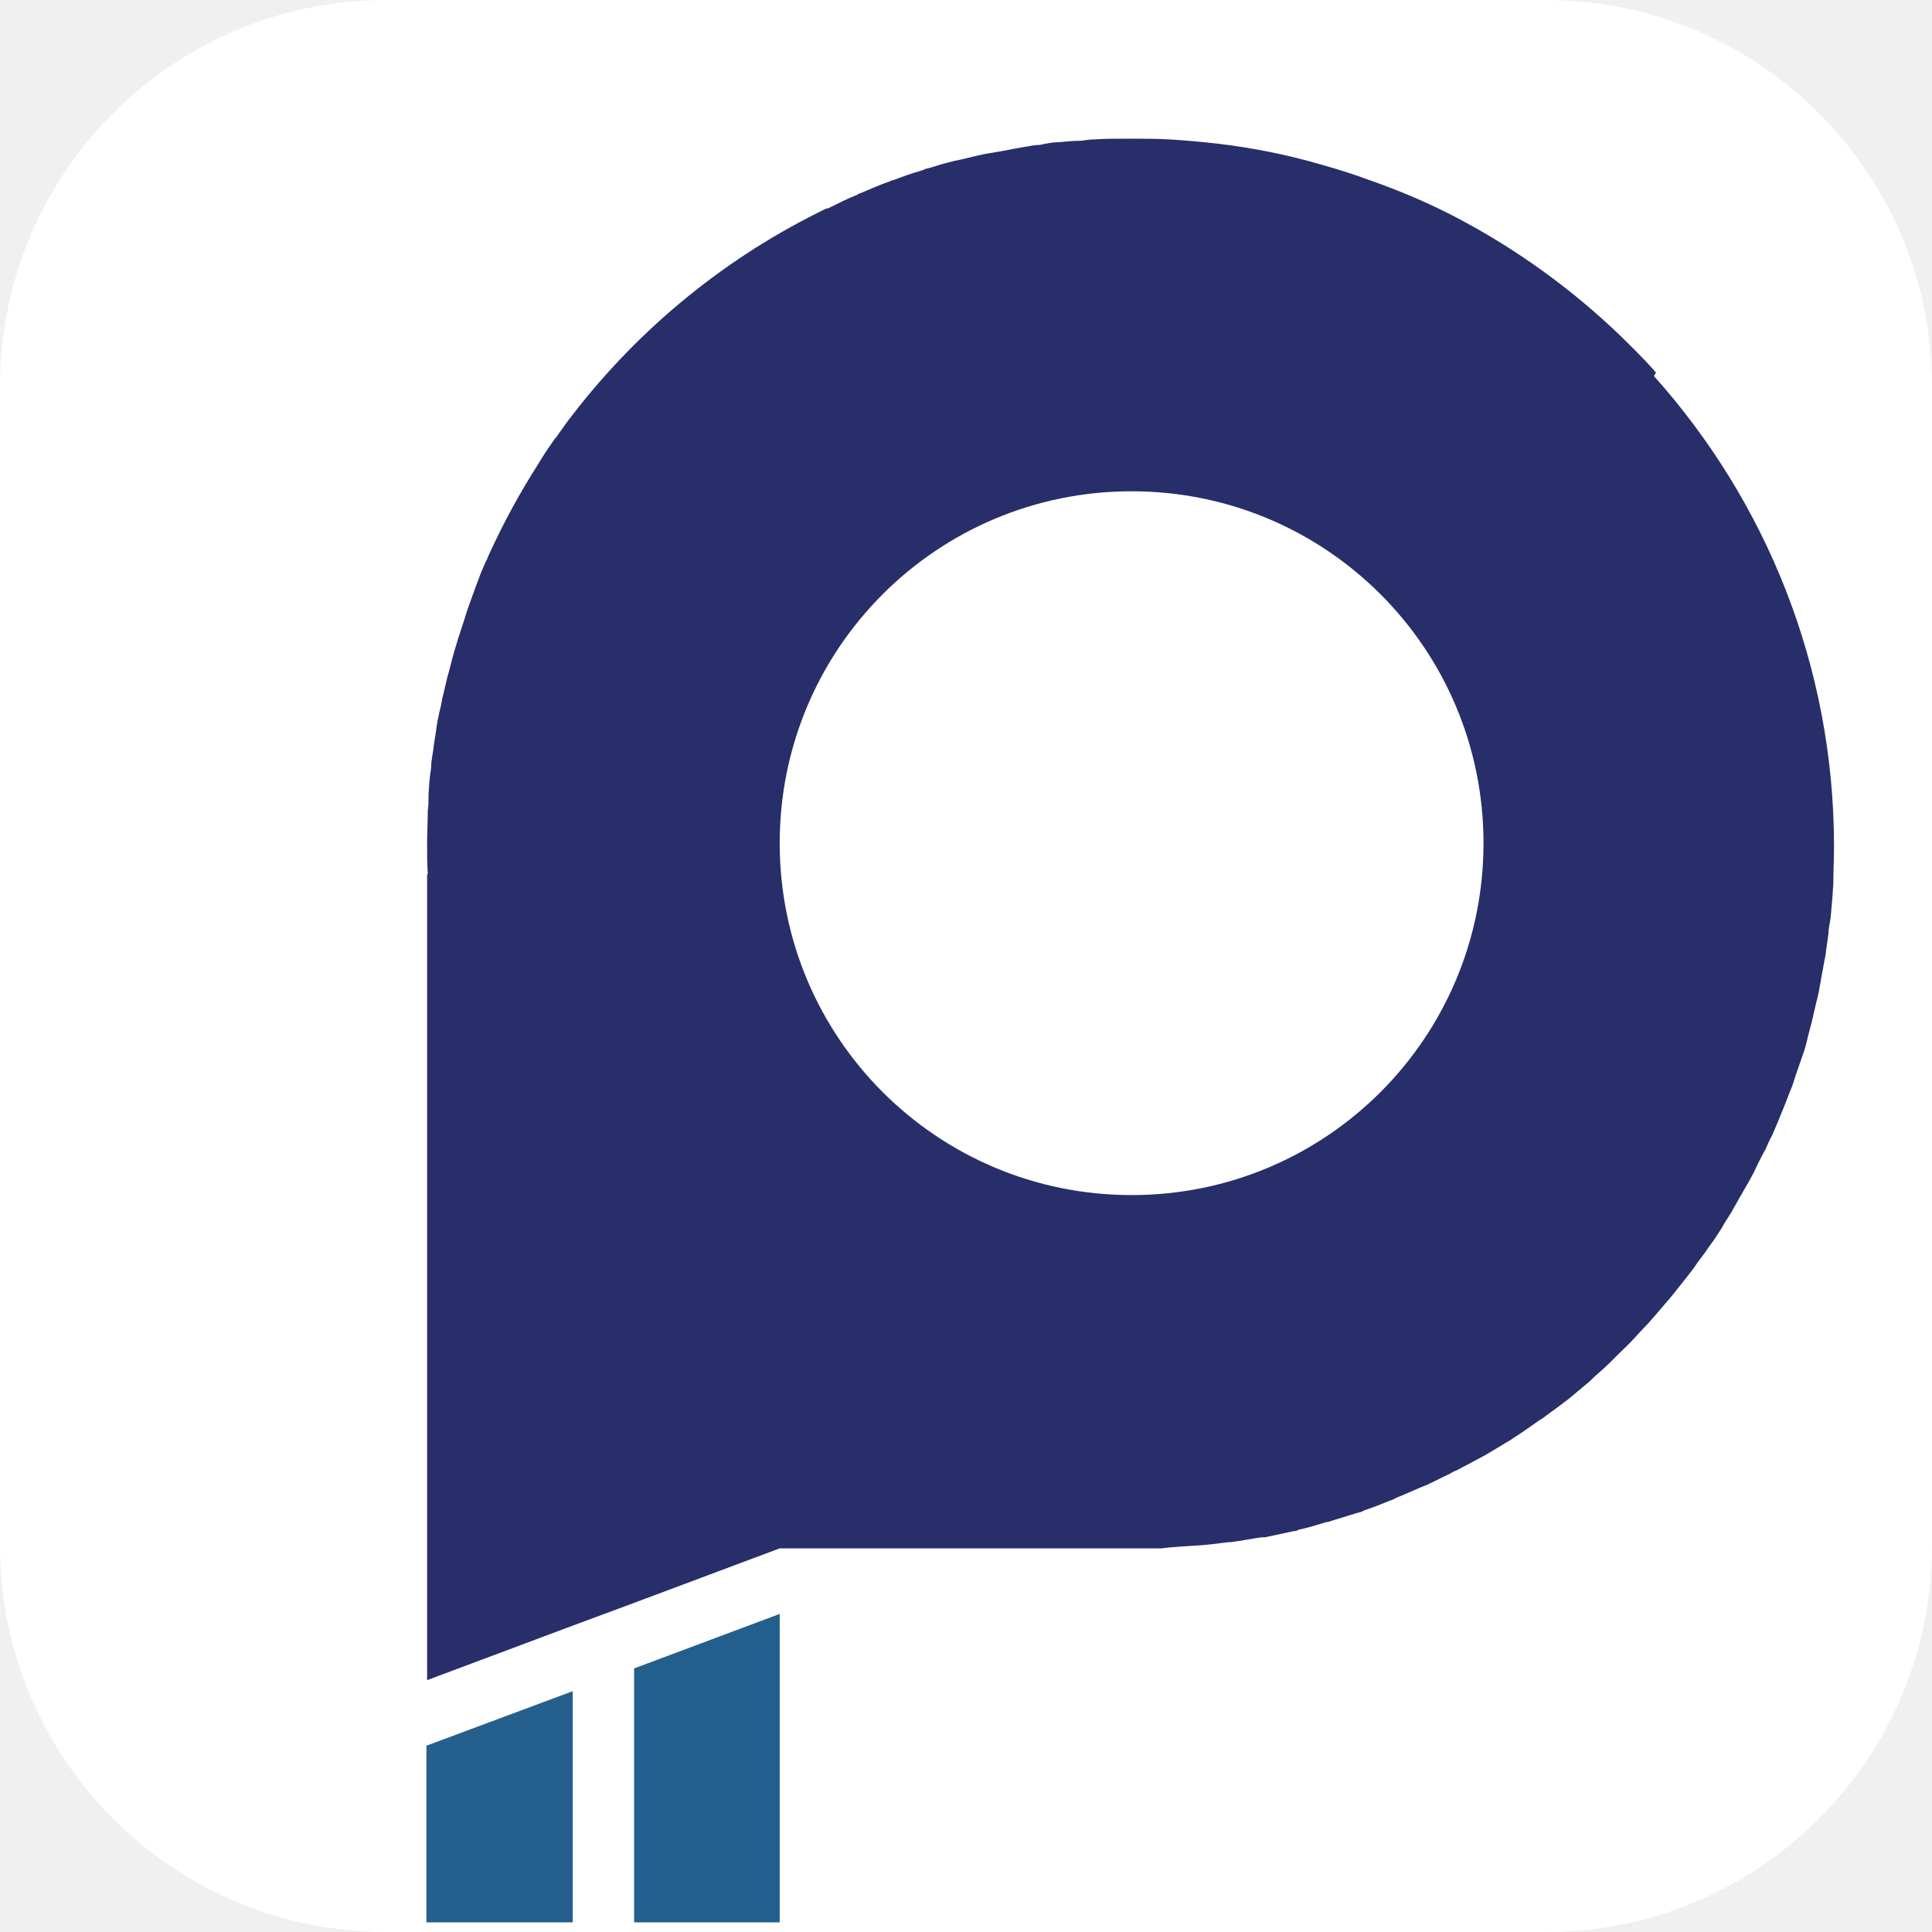
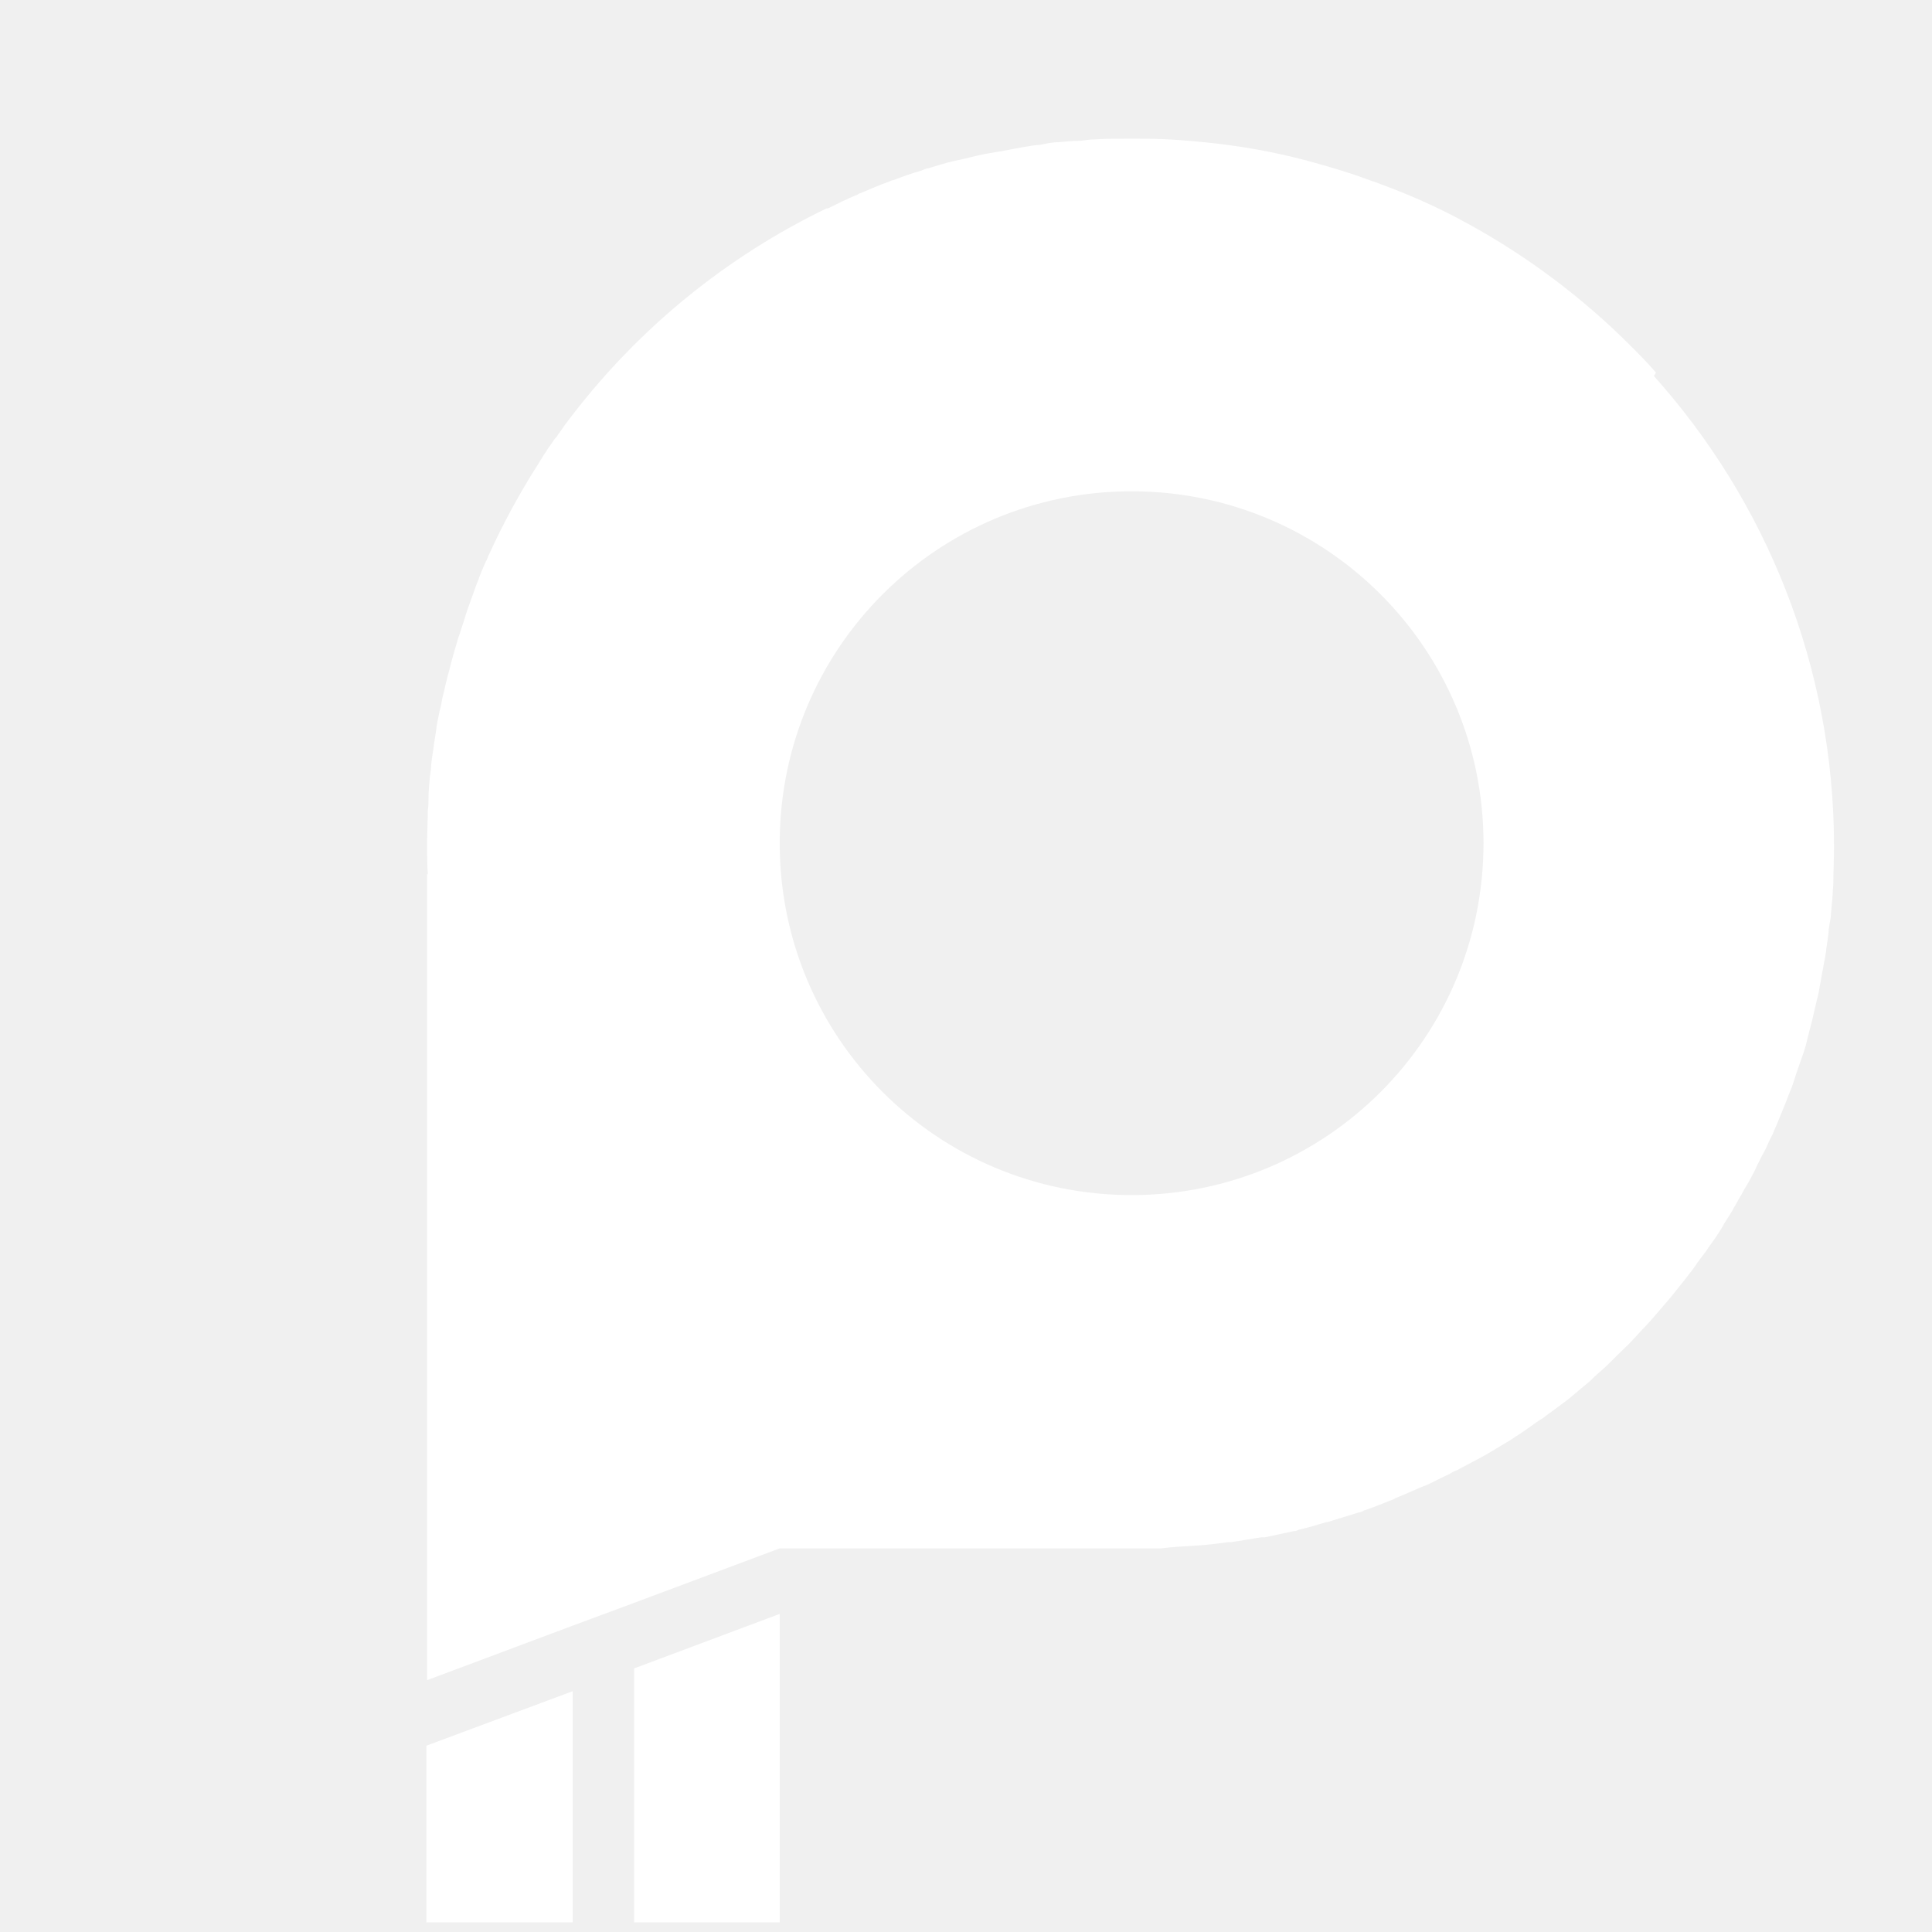
<svg xmlns="http://www.w3.org/2000/svg" viewBox="242 0 280 280" role="img" aria-label="Profesional App">
-   <rect x="242" y="0" width="280" height="280" rx="56" fill="#ffffff" />
-   <polygon fill="#245f8d" points="303.8 278.6 325 278.6 325 245.1 303.8 253 303.8 278.6" />
-   <polygon fill="#235f8c" points="333.9 278.6 355 278.6 355 233.9 333.9 241.8 333.9 278.6" />
-   <path fill="#282e69" d="M482,54c-1.2-1.4-2.5-2.7-3.8-4-6.9-6.9-14.9-12.9-23.5-17.6-4.7-2.6-9.6-4.7-14.8-6.5-2.7-1-5.5-1.8-8.4-2.6-4.9-1.3-9.9-2.2-15.1-2.7s-6.9-.5-10.4-.5-3.5,0-5.3.1c-.7,0-1.3.1-2,.2-1.1,0-2.1.1-3.2.2-.9,0-1.9.2-2.8.4-.8,0-1.5.2-2.3.3-1.1.2-2.2.4-3.2.6-.6.1-1.2.2-1.8.3-1.2.2-2.4.5-3.6.8-.4.1-.9.2-1.4.3-1.3.3-2.6.7-3.9,1.1-.3,0-.6.2-.9.3-1.4.4-2.8.9-4.1,1.4-.2,0-.4.1-.6.2-1.4.5-2.8,1.1-4.2,1.7-.1,0-.3.1-.4.2-1.5.6-2.9,1.3-4.3,2,0,0-.1,0-.2,0-14.5,7-27.1,17.3-36.8,29.9h0c-.8,1-1.5,2-2.2,3-.1.2-.2.3-.4.5-.7,1-1.4,2-2,3-.1.2-.2.3-.3.5-2.7,4.2-5.1,8.6-7.2,13.2-.2.4-.3.8-.5,1.1-.4.9-.8,1.8-1.1,2.7-.2.5-.4,1-.6,1.6-.3.8-.6,1.7-.9,2.5-.2.6-.4,1.2-.6,1.9-.3.8-.5,1.6-.8,2.4-.2.8-.5,1.6-.7,2.4-.3,1-.5,2-.8,3-.3,1.1-.5,2.2-.8,3.3-.1.6-.2,1.2-.4,1.9-.2.9-.4,1.9-.5,2.8-.1.6-.2,1.3-.3,1.9-.1,1-.3,1.9-.4,2.9,0,.6-.1,1.2-.2,1.9-.1,1.1-.2,2.1-.2,3.2,0,.5,0,1.1-.1,1.6,0,1.6-.1,3.2-.1,4.9s0,2.9.1,4.4h-.1v97.7h0v19.1l21.1-7.9,8.9-3.3,21.1-7.9h51s0,0,0,0,0,0,0,0h4.3c1.6-.2,3.3-.3,4.9-.4,0,0,.1,0,.2,0,1.6-.1,3.1-.3,4.6-.5.1,0,.3,0,.4,0,1.5-.2,3-.5,4.4-.7.2,0,.4,0,.5,0,1.4-.3,2.8-.6,4.2-.9.2,0,.4,0,.7-.2,1.4-.3,2.7-.7,4-1.1.3,0,.5-.1.8-.2,1.3-.4,2.6-.8,3.9-1.2.3,0,.6-.2.8-.3,1.2-.4,2.5-.9,3.7-1.4.3-.1.6-.2.9-.4,1.2-.5,2.4-1,3.5-1.5.3-.1.7-.3,1-.4,1.1-.5,2.2-1.1,3.3-1.6.3-.2.7-.4,1-.5,1.1-.6,2.1-1.1,3.2-1.7.4-.2.7-.4,1.1-.6,1-.6,2-1.2,3-1.8.4-.2.8-.5,1.1-.7,1-.6,1.9-1.3,2.8-1.9.4-.3.8-.6,1.2-.8.9-.7,1.8-1.3,2.7-2,.4-.3.8-.6,1.2-.9.8-.7,1.7-1.4,2.5-2.1.4-.3.8-.7,1.2-1.1.8-.7,1.6-1.4,2.3-2.1.4-.4.8-.8,1.2-1.2.7-.7,1.5-1.4,2.2-2.2.4-.4.8-.9,1.2-1.3.7-.7,1.4-1.5,2-2.2.4-.5.8-.9,1.2-1.4.6-.7,1.3-1.5,1.9-2.3.4-.5.8-1,1.2-1.5.6-.8,1.2-1.5,1.7-2.3.4-.5.8-1.1,1.2-1.6.5-.8,1.1-1.5,1.6-2.3.4-.6.8-1.2,1.1-1.8.5-.8,1-1.5,1.4-2.3.4-.6.7-1.3,1.1-1.9.4-.8.9-1.5,1.3-2.3.4-.7.7-1.3,1-2,.4-.8.8-1.6,1.2-2.3.3-.7.6-1.4,1-2.1.3-.8.7-1.6,1-2.4.3-.7.6-1.5.9-2.2.3-.8.6-1.6.9-2.3.3-.8.5-1.6.8-2.4.3-.8.5-1.5.8-2.3.3-.8.5-1.6.7-2.5.2-.8.4-1.5.6-2.3.2-.9.4-1.7.6-2.6.2-.8.4-1.5.5-2.3.2-.9.3-1.8.5-2.7.1-.7.3-1.5.4-2.2.1-1,.3-2,.4-3,0-.7.2-1.4.3-2.1.1-1.1.2-2.2.3-3.4,0-.6.1-1.2.1-1.8,0-1.7.1-3.4.1-5.1,0,0,0,0,0-.1,0-26.2-9.9-50.1-26.1-68.2ZM333.9,194.5h0s0,0,0,0h0ZM406,173.2c-28.2,0-51-22.8-51-51s22.8-51,51-51,51,22.8,51,51-22.8,51-51,51Z" />
+   <polygon fill="#ffffff" points="303.8 278.6 325 278.6 325 245.1 303.8 253 303.8 278.6" />
+   <polygon fill="#ffffff" points="333.9 278.6 355 278.6 355 233.9 333.9 241.8 333.9 278.6" />
+   <path fill="#ffffff" d="M482,54c-1.2-1.4-2.5-2.7-3.8-4-6.9-6.9-14.9-12.9-23.5-17.6-4.7-2.6-9.6-4.7-14.8-6.5-2.7-1-5.5-1.8-8.4-2.6-4.9-1.3-9.9-2.2-15.1-2.7s-6.9-.5-10.4-.5-3.5,0-5.3.1c-.7,0-1.3.1-2,.2-1.1,0-2.1.1-3.2.2-.9,0-1.9.2-2.8.4-.8,0-1.5.2-2.3.3-1.1.2-2.2.4-3.2.6-.6.1-1.2.2-1.8.3-1.2.2-2.4.5-3.6.8-.4.1-.9.2-1.4.3-1.3.3-2.6.7-3.9,1.1-.3,0-.6.2-.9.3-1.4.4-2.8.9-4.1,1.4-.2,0-.4.1-.6.2-1.4.5-2.8,1.1-4.2,1.7-.1,0-.3.1-.4.2-1.5.6-2.9,1.3-4.3,2,0,0-.1,0-.2,0-14.5,7-27.1,17.3-36.8,29.9h0c-.8,1-1.5,2-2.2,3-.1.2-.2.3-.4.5-.7,1-1.4,2-2,3-.1.2-.2.3-.3.5-2.7,4.2-5.1,8.6-7.2,13.2-.2.4-.3.8-.5,1.1-.4.9-.8,1.8-1.1,2.7-.2.5-.4,1-.6,1.6-.3.8-.6,1.7-.9,2.5-.2.6-.4,1.2-.6,1.9-.3.8-.5,1.6-.8,2.4-.2.8-.5,1.6-.7,2.4-.3,1-.5,2-.8,3-.3,1.1-.5,2.2-.8,3.3-.1.6-.2,1.2-.4,1.9-.2.9-.4,1.9-.5,2.8-.1.6-.2,1.3-.3,1.9-.1,1-.3,1.9-.4,2.9,0,.6-.1,1.2-.2,1.9-.1,1.1-.2,2.1-.2,3.2,0,.5,0,1.1-.1,1.6,0,1.6-.1,3.2-.1,4.9s0,2.9.1,4.4h-.1v97.7h0v19.1l21.1-7.9,8.9-3.3,21.1-7.9h51s0,0,0,0,0,0,0,0h4.3c1.6-.2,3.3-.3,4.9-.4,0,0,.1,0,.2,0,1.6-.1,3.1-.3,4.6-.5.1,0,.3,0,.4,0,1.5-.2,3-.5,4.4-.7.2,0,.4,0,.5,0,1.4-.3,2.8-.6,4.2-.9.2,0,.4,0,.7-.2,1.4-.3,2.7-.7,4-1.1.3,0,.5-.1.8-.2,1.3-.4,2.6-.8,3.9-1.2.3,0,.6-.2.8-.3,1.2-.4,2.5-.9,3.7-1.4.3-.1.6-.2.9-.4,1.2-.5,2.4-1,3.5-1.5.3-.1.7-.3,1-.4,1.1-.5,2.2-1.1,3.3-1.6.3-.2.7-.4,1-.5,1.1-.6,2.1-1.1,3.2-1.7.4-.2.7-.4,1.1-.6,1-.6,2-1.2,3-1.8.4-.2.8-.5,1.1-.7,1-.6,1.9-1.3,2.8-1.9.4-.3.8-.6,1.2-.8.9-.7,1.8-1.3,2.7-2,.4-.3.8-.6,1.2-.9.8-.7,1.7-1.4,2.5-2.1.4-.3.8-.7,1.2-1.1.8-.7,1.6-1.4,2.3-2.1.4-.4.8-.8,1.2-1.2.7-.7,1.5-1.4,2.2-2.2.4-.4.8-.9,1.2-1.3.7-.7,1.4-1.5,2-2.2.4-.5.8-.9,1.2-1.4.6-.7,1.3-1.5,1.9-2.3.4-.5.8-1,1.2-1.5.6-.8,1.2-1.5,1.7-2.3.4-.5.8-1.1,1.2-1.6.5-.8,1.1-1.5,1.6-2.3.4-.6.8-1.2,1.1-1.8.5-.8,1-1.5,1.4-2.3.4-.6.7-1.3,1.1-1.9.4-.8.9-1.5,1.3-2.3.4-.7.7-1.3,1-2,.4-.8.8-1.6,1.2-2.3.3-.7.6-1.4,1-2.1.3-.8.7-1.6,1-2.4.3-.7.6-1.5.9-2.2.3-.8.6-1.6.9-2.3.3-.8.5-1.6.8-2.4.3-.8.5-1.5.8-2.3.3-.8.5-1.6.7-2.5.2-.8.4-1.5.6-2.3.2-.9.4-1.7.6-2.6.2-.8.4-1.5.5-2.3.2-.9.3-1.8.5-2.7.1-.7.3-1.5.4-2.2.1-1,.3-2,.4-3,0-.7.2-1.4.3-2.1.1-1.1.2-2.2.3-3.4,0-.6.1-1.2.1-1.8,0-1.7.1-3.4.1-5.1,0,0,0,0,0-.1,0-26.2-9.9-50.1-26.1-68.2ZM333.9,194.5h0s0,0,0,0h0ZM406,173.2c-28.2,0-51-22.8-51-51s22.8-51,51-51,51,22.8,51,51-22.8,51-51,51Z" />
</svg>
